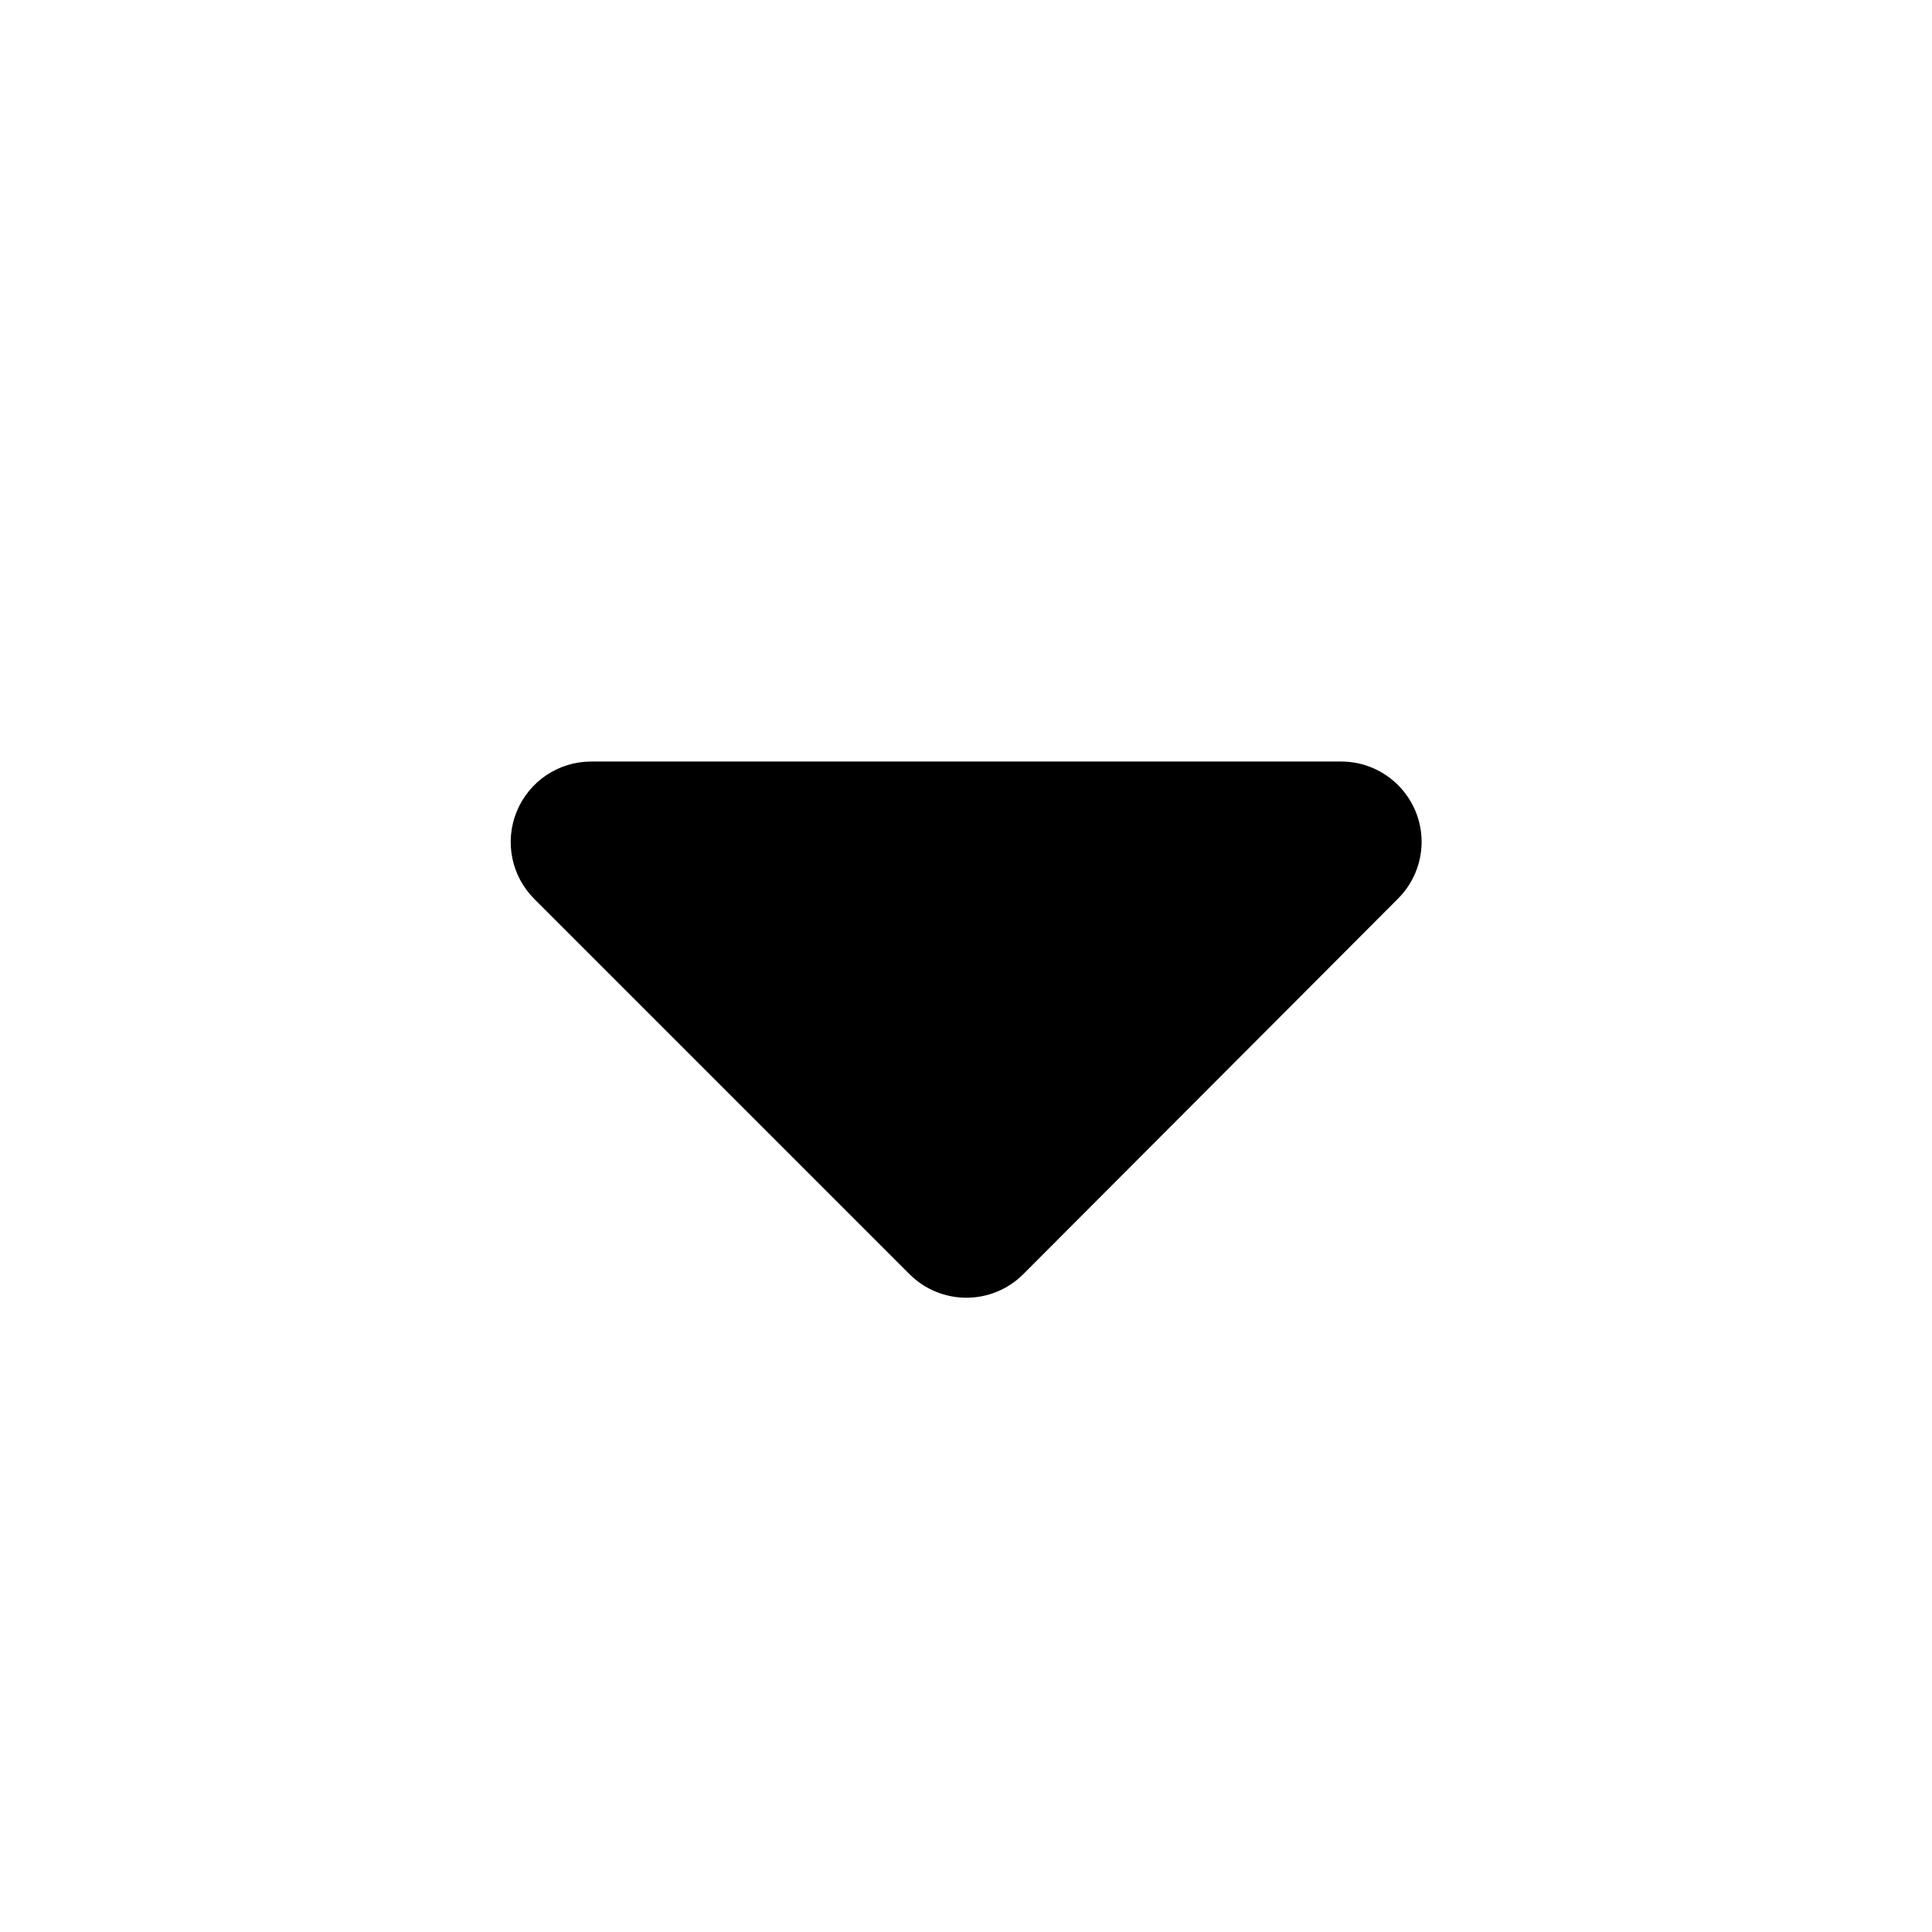
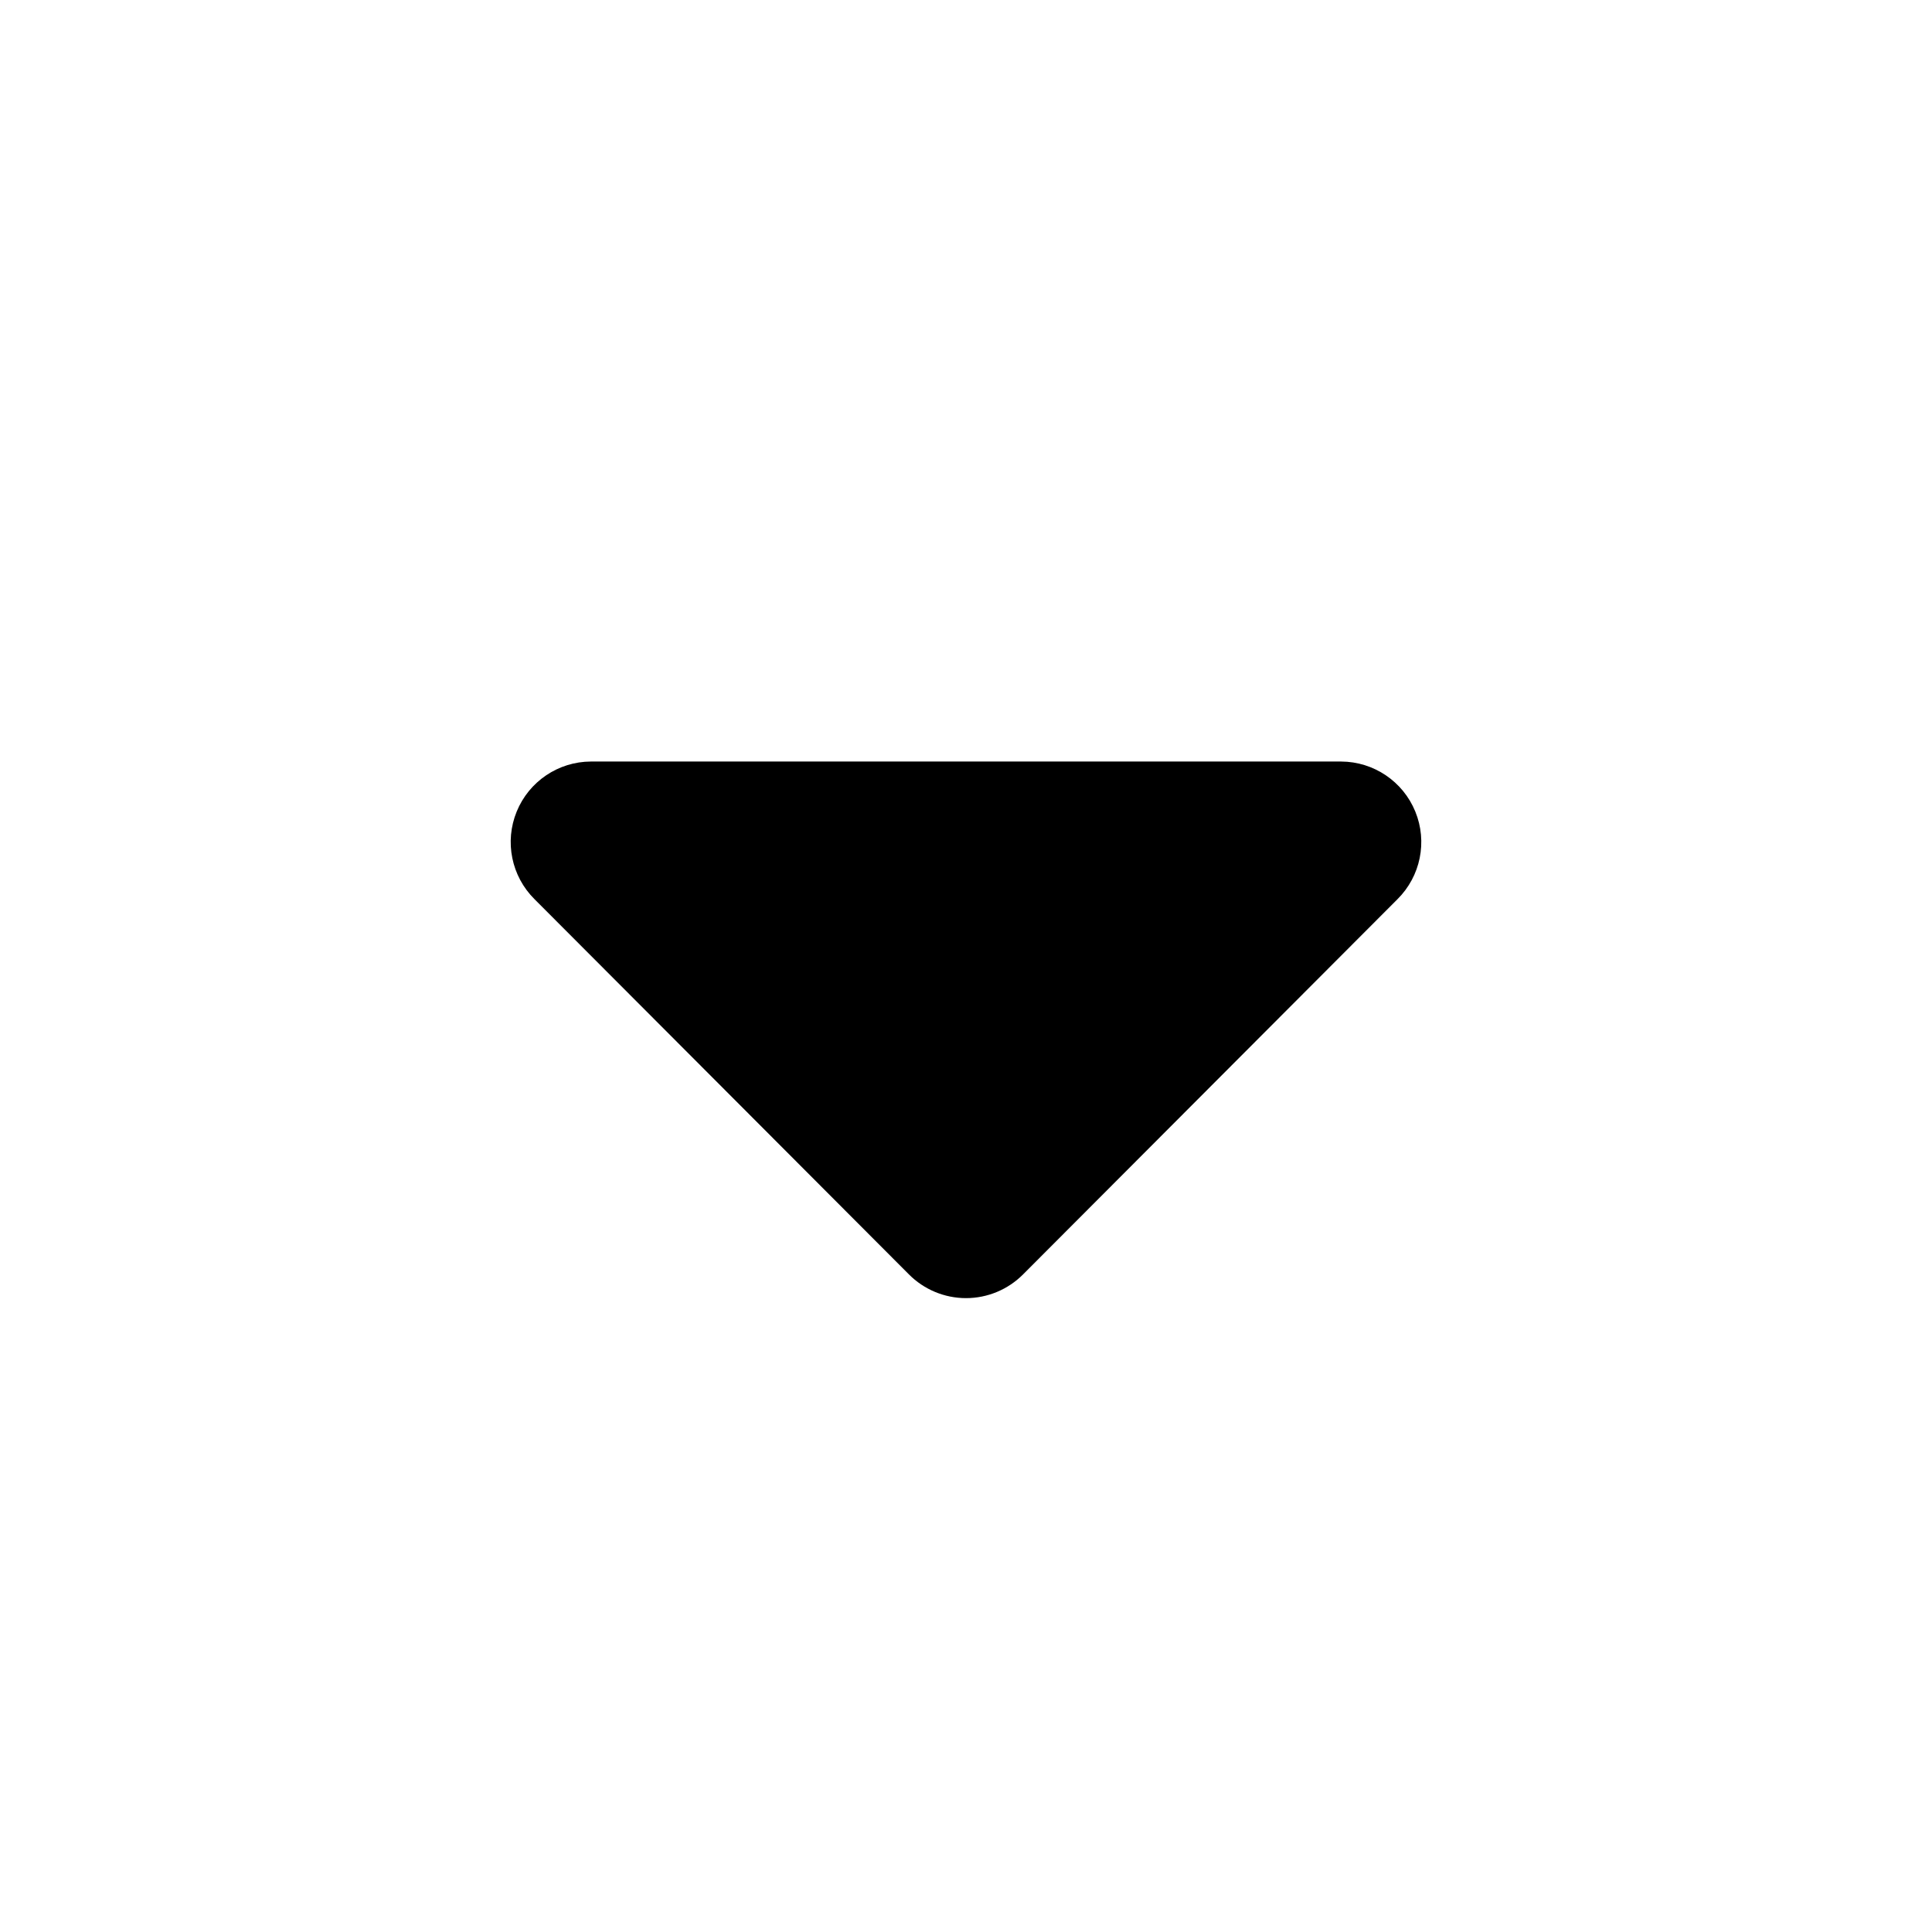
<svg xmlns="http://www.w3.org/2000/svg" width="24" height="24" viewBox="0 0 24 24">
-   <path d="M17.36,11.17l-4.65,4.66a1,1,0,0,1-1.41,0h0L6.64,11.17a1,1,0,0,1,.7-1.71h9.32a1,1,0,0,1,1,1A1,1,0,0,1,17.36,11.17Z" />
+   <path d="M17.36,11.17l-4.65,4.66a1,1,0,0,1-1.42,0L6.64,11.17a1,1,0,0,1,.7-1.71h9.32A1,1,0,0,1,17.36,11.17Z" />
</svg>
